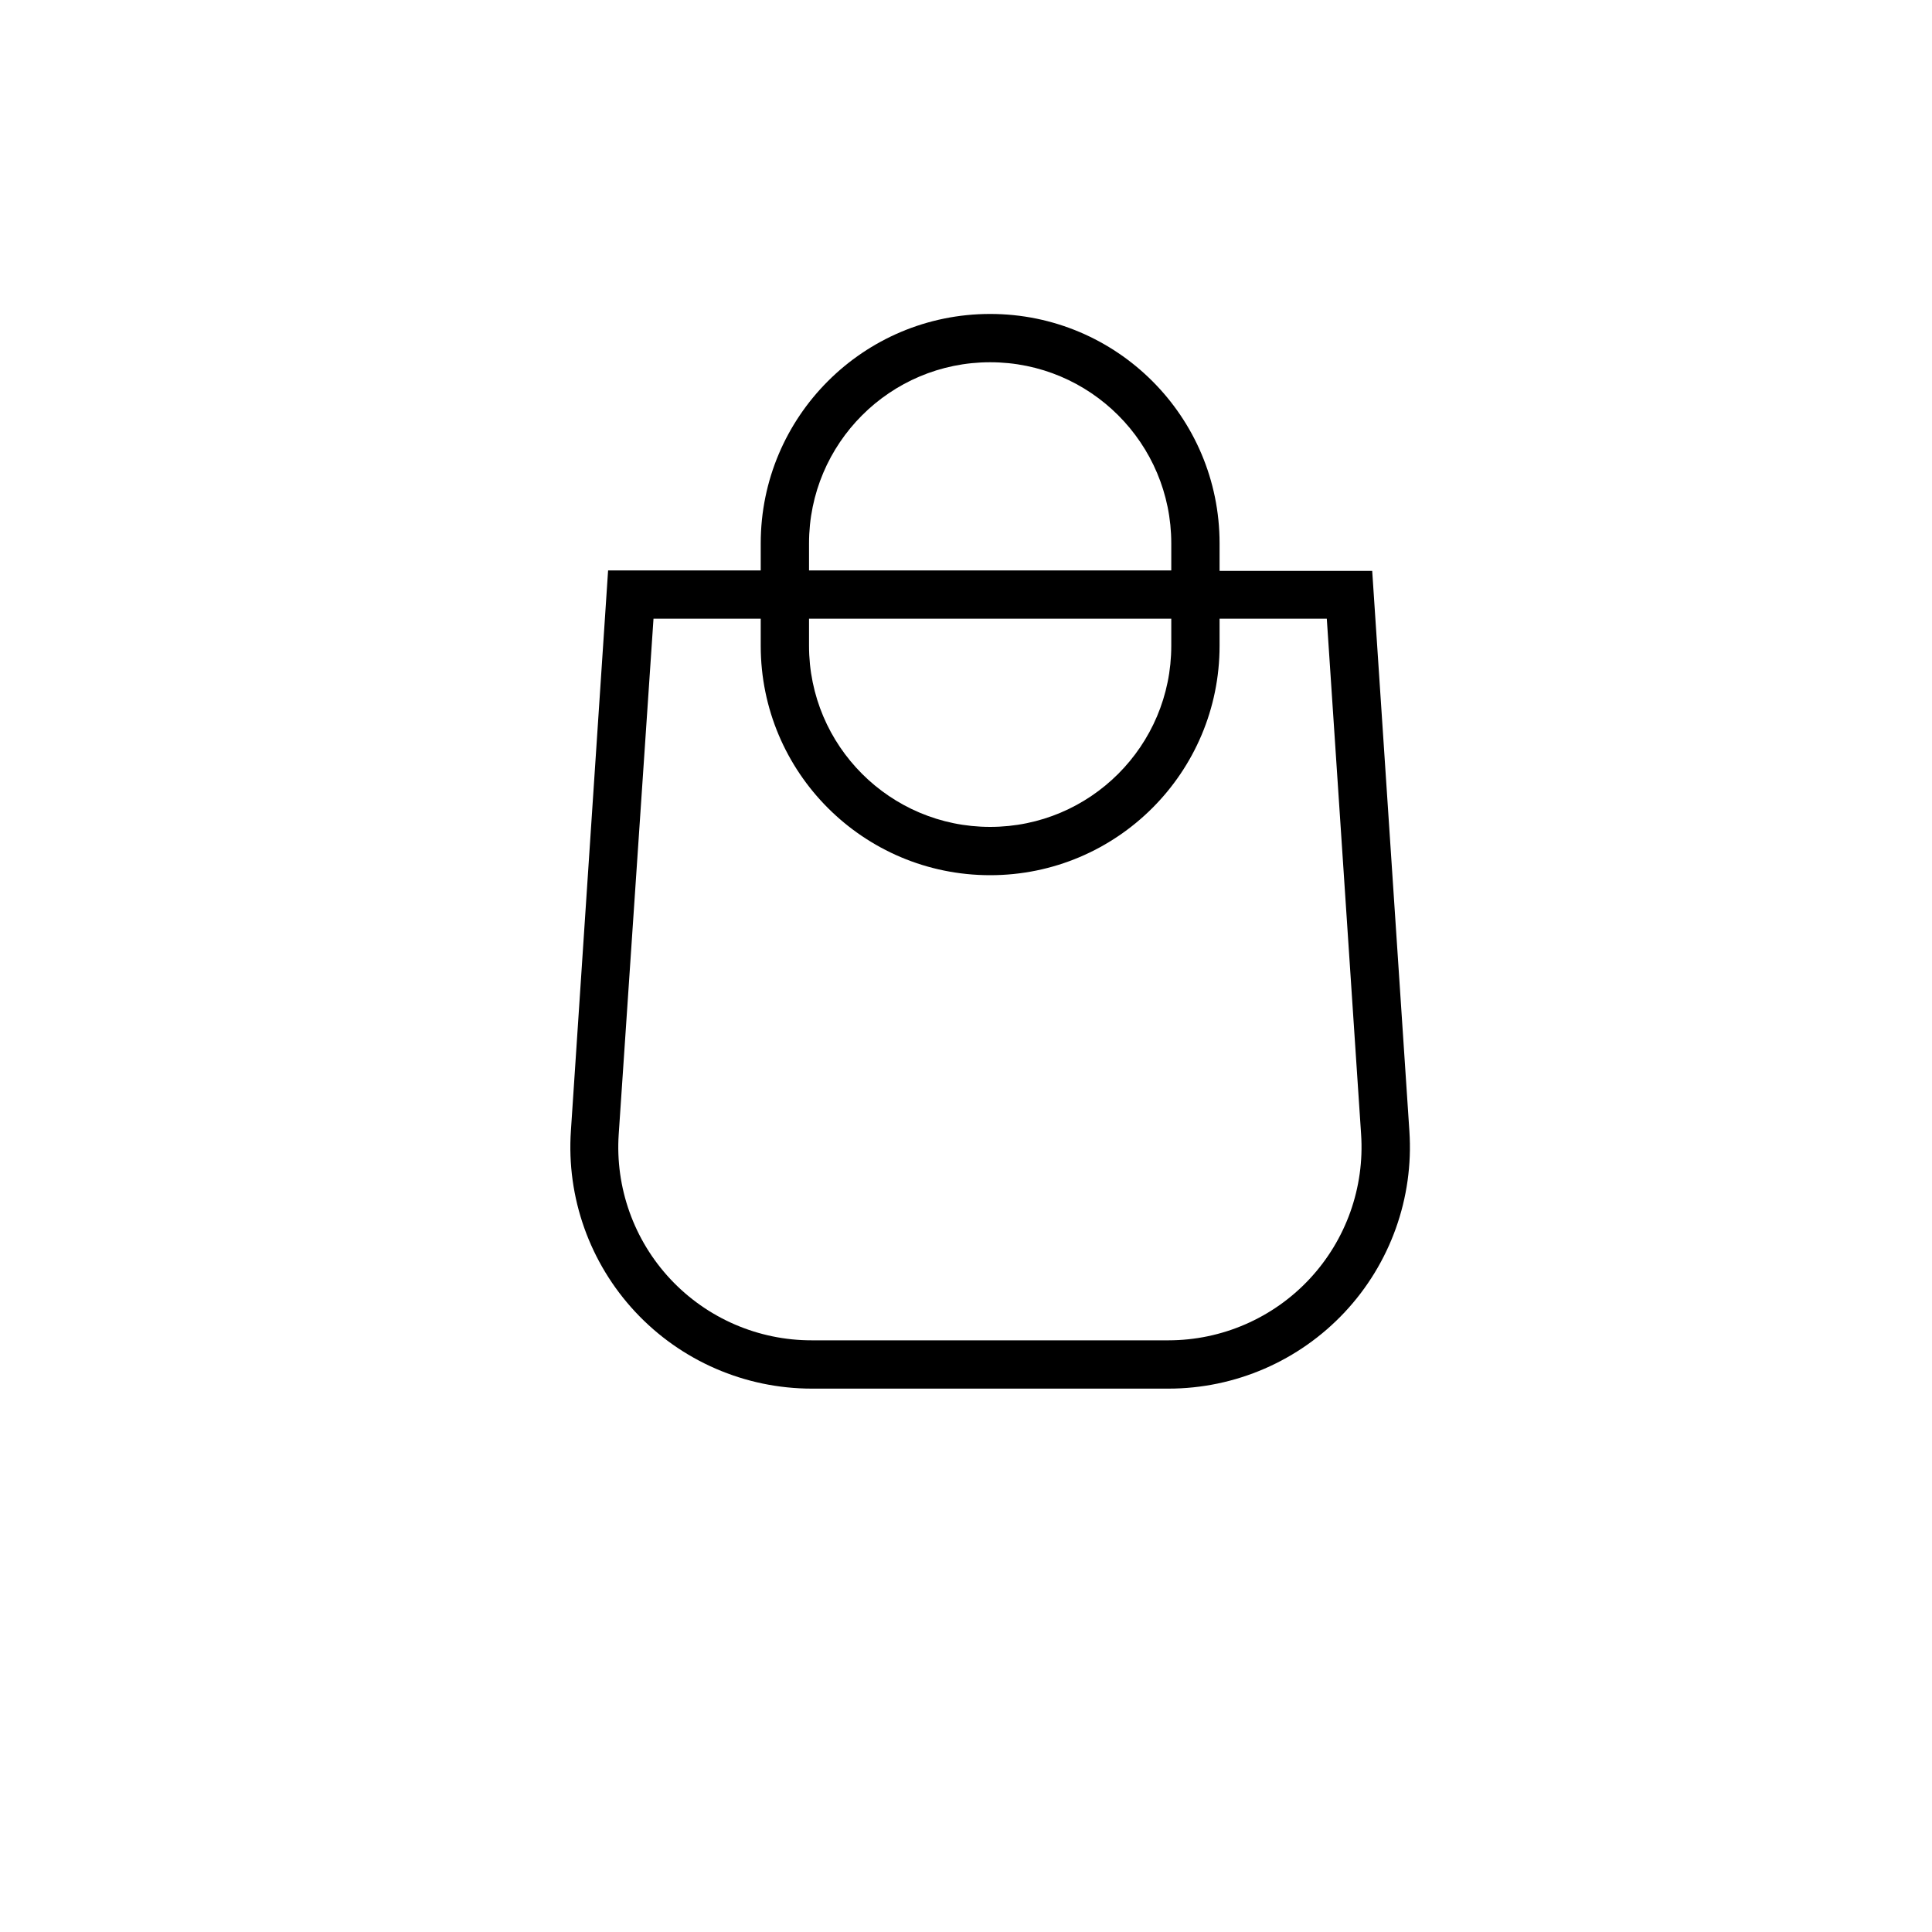
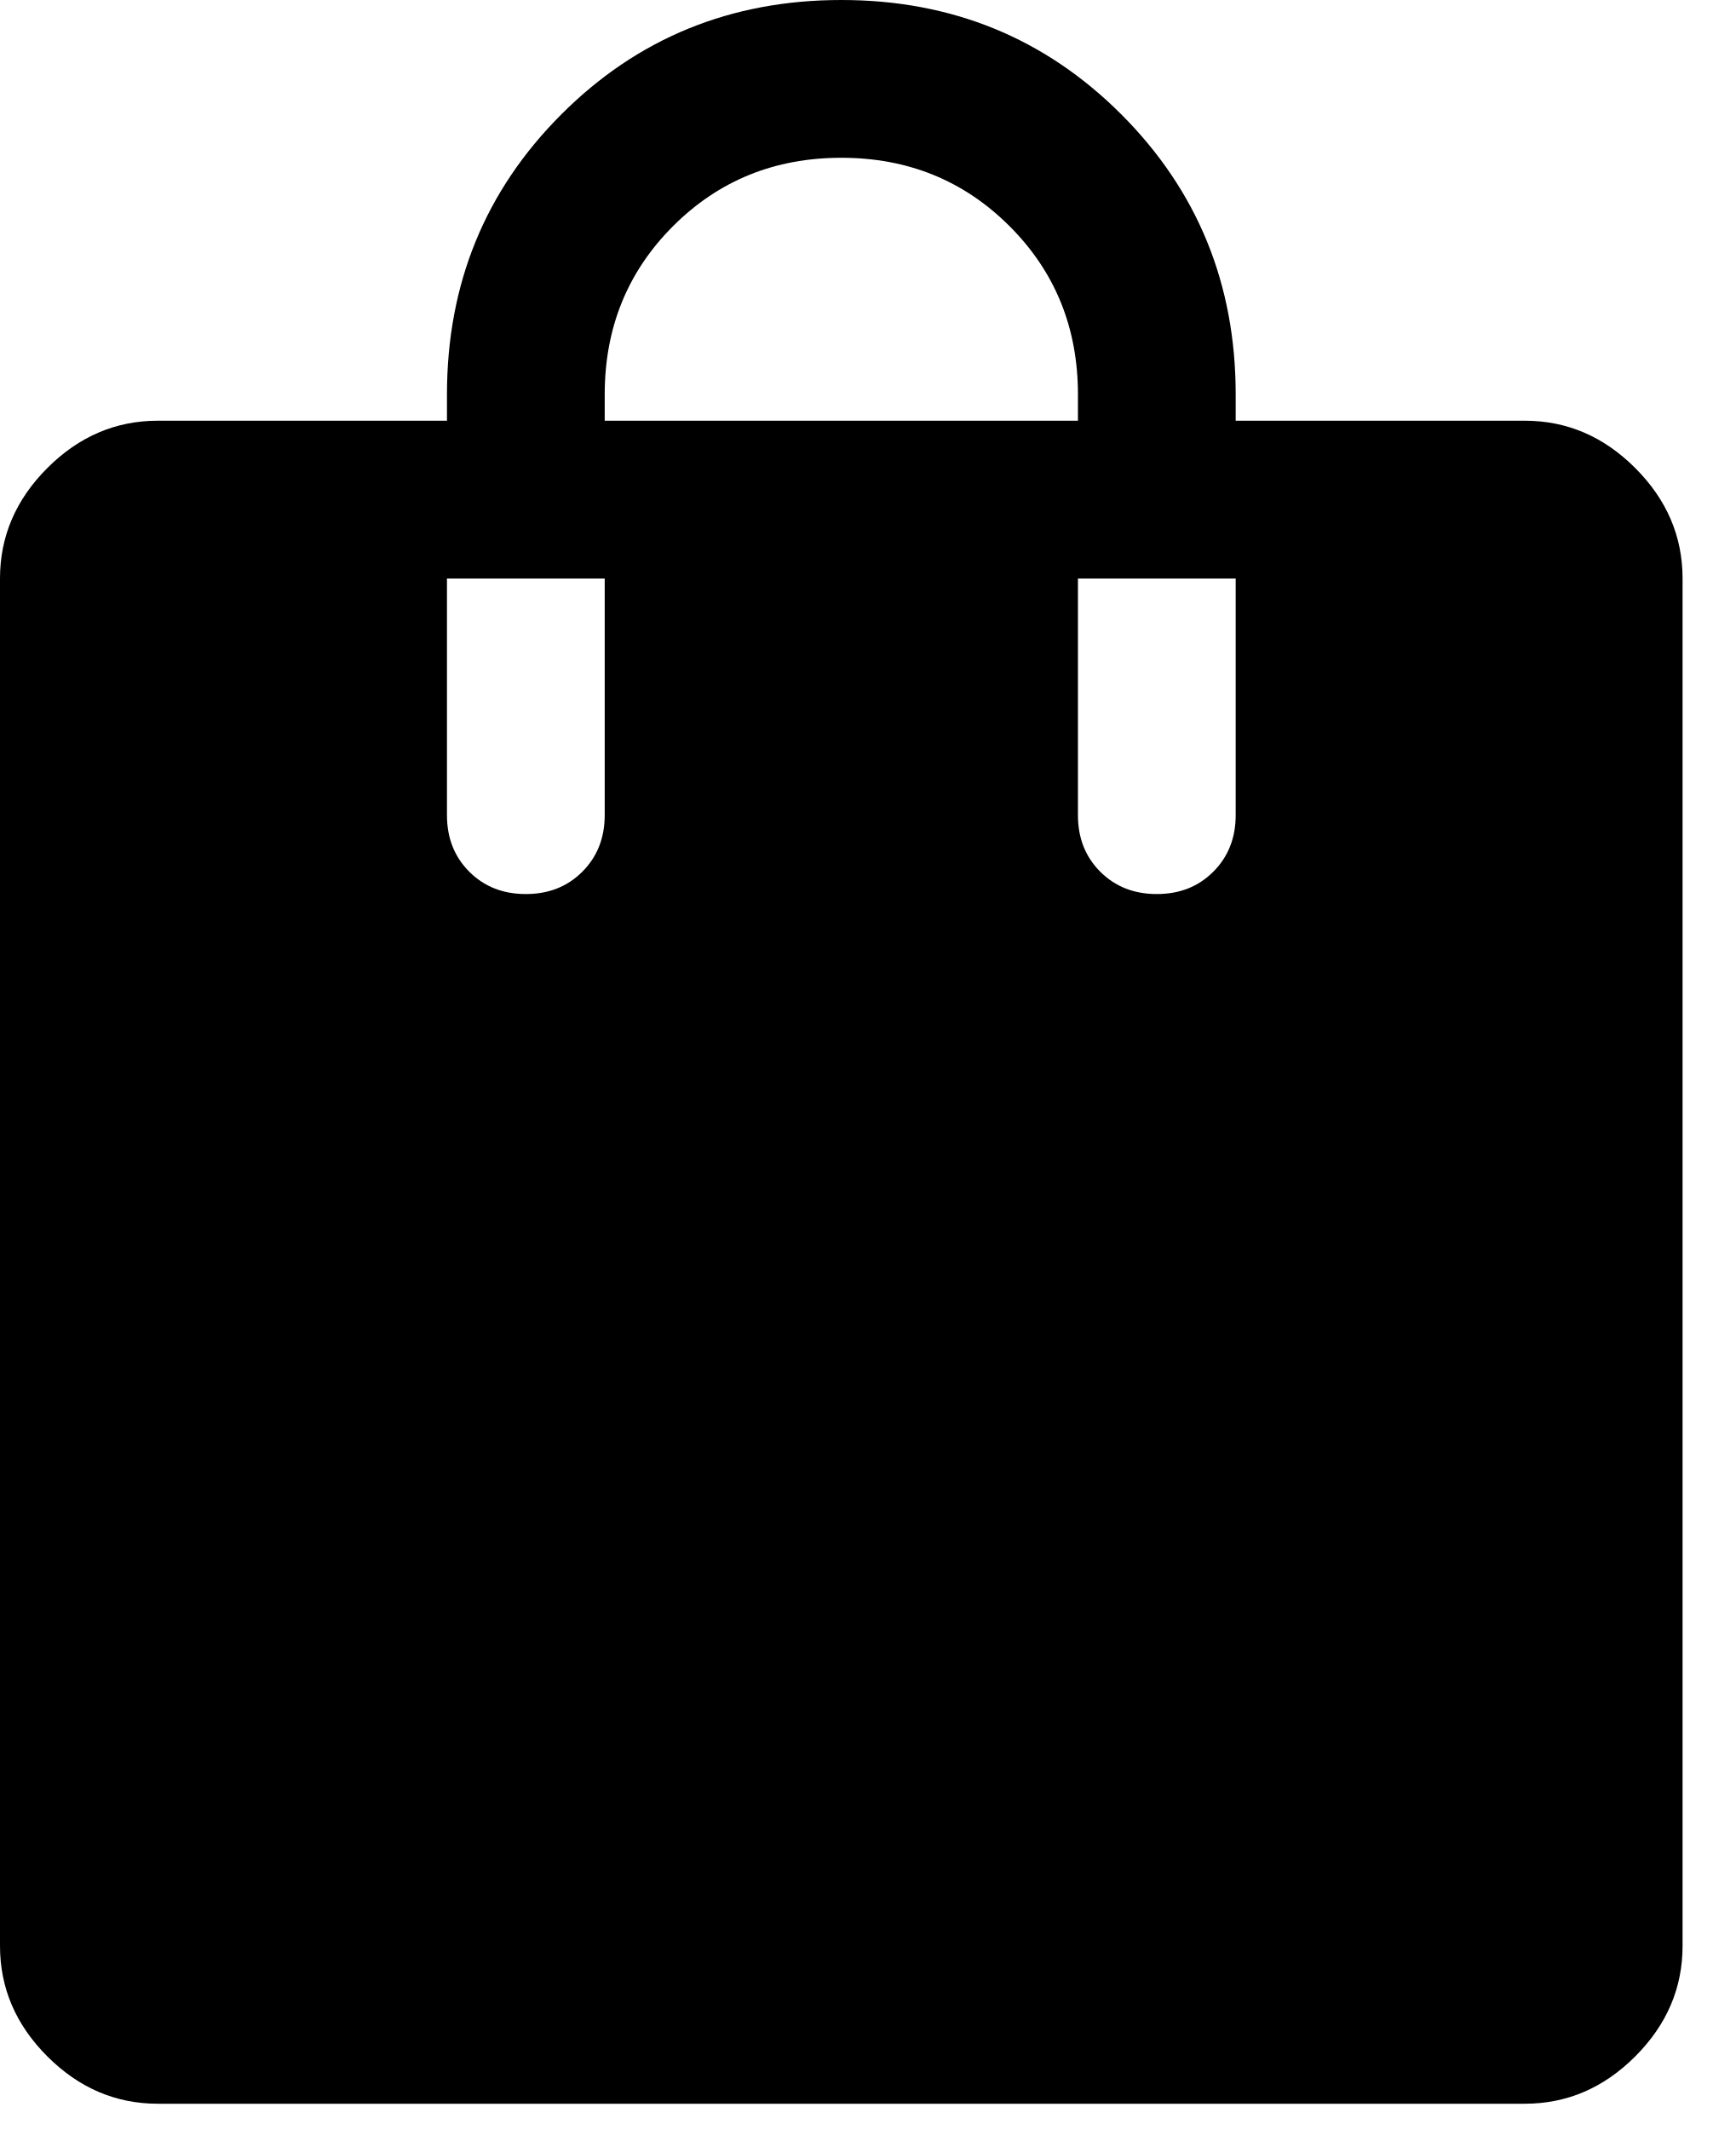
- <svg xmlns="http://www.w3.org/2000/svg" fill="none" class="icon icon-cart" viewBox="0 0 40 40">
-   <path fill="currentColor" fill-rule="evenodd" d="M20.5 6.5a4.75 4.75 0 0 0-4.75 4.75v.56h-3.16l-.77 11.6a5 5 0 0 0 4.99 5.34h7.38a5 5 0 0 0 4.99-5.33l-.77-11.6h-3.16v-.57A4.75 4.75 0 0 0 20.5 6.5m3.75 5.31v-.56a3.75 3.75 0 1 0-7.5 0v.56zm-7.5 1h7.5v.56a3.75 3.75 0 1 1-7.5 0zm-1 0v.56a4.75 4.75 0 1 0 9.5 0v-.56h2.22l.71 10.67a4 4 0 0 1-3.99 4.27h-7.38a4 4 0 0 1-4-4.27l.72-10.67z" />
+ <svg xmlns="http://www.w3.org/2000/svg" width="22" height="27" viewBox="0 0 22 27" fill="none" class="el-cart-svg">
+   <path d="M2 26.667C1.467 26.667 1 26.467 0.6 26.067C0.2 25.667 0 25.2 0 24.667V7.333C0 6.8 0.2 6.333 0.6 5.933C1 5.533 1.467 5.333 2 5.333H5.667V5C5.667 3.6 6.15 2.417 7.117 1.45C8.083 0.483 9.267 0 10.667 0C12.067 0 13.25 0.483 14.217 1.45C15.183 2.417 15.667 3.6 15.667 5V5.333H19.333C19.867 5.333 20.333 5.533 20.733 5.933C21.133 6.333 21.333 6.8 21.333 7.333V24.667C21.333 25.2 21.133 25.667 20.733 26.067C20.333 26.467 19.867 26.667 19.333 26.667H2ZM7.667 5.333H13.667V5C13.667 4.156 13.378 3.444 12.8 2.867C12.222 2.289 11.511 2 10.667 2C9.822 2 9.111 2.289 8.533 2.867C7.956 3.444 7.667 4.156 7.667 5V5.333ZM14.667 11.333C14.956 11.333 15.194 11.239 15.383 11.05C15.572 10.861 15.667 10.622 15.667 10.333V7.333H13.667V10.333C13.667 10.622 13.761 10.861 13.95 11.05C14.139 11.239 14.378 11.333 14.667 11.333ZM6.667 11.333C6.956 11.333 7.194 11.239 7.383 11.05C7.572 10.861 7.667 10.622 7.667 10.333V7.333H5.667V10.333C5.667 10.622 5.761 10.861 5.95 11.05C6.139 11.239 6.378 11.333 6.667 11.333Z" fill="black" />
</svg>
